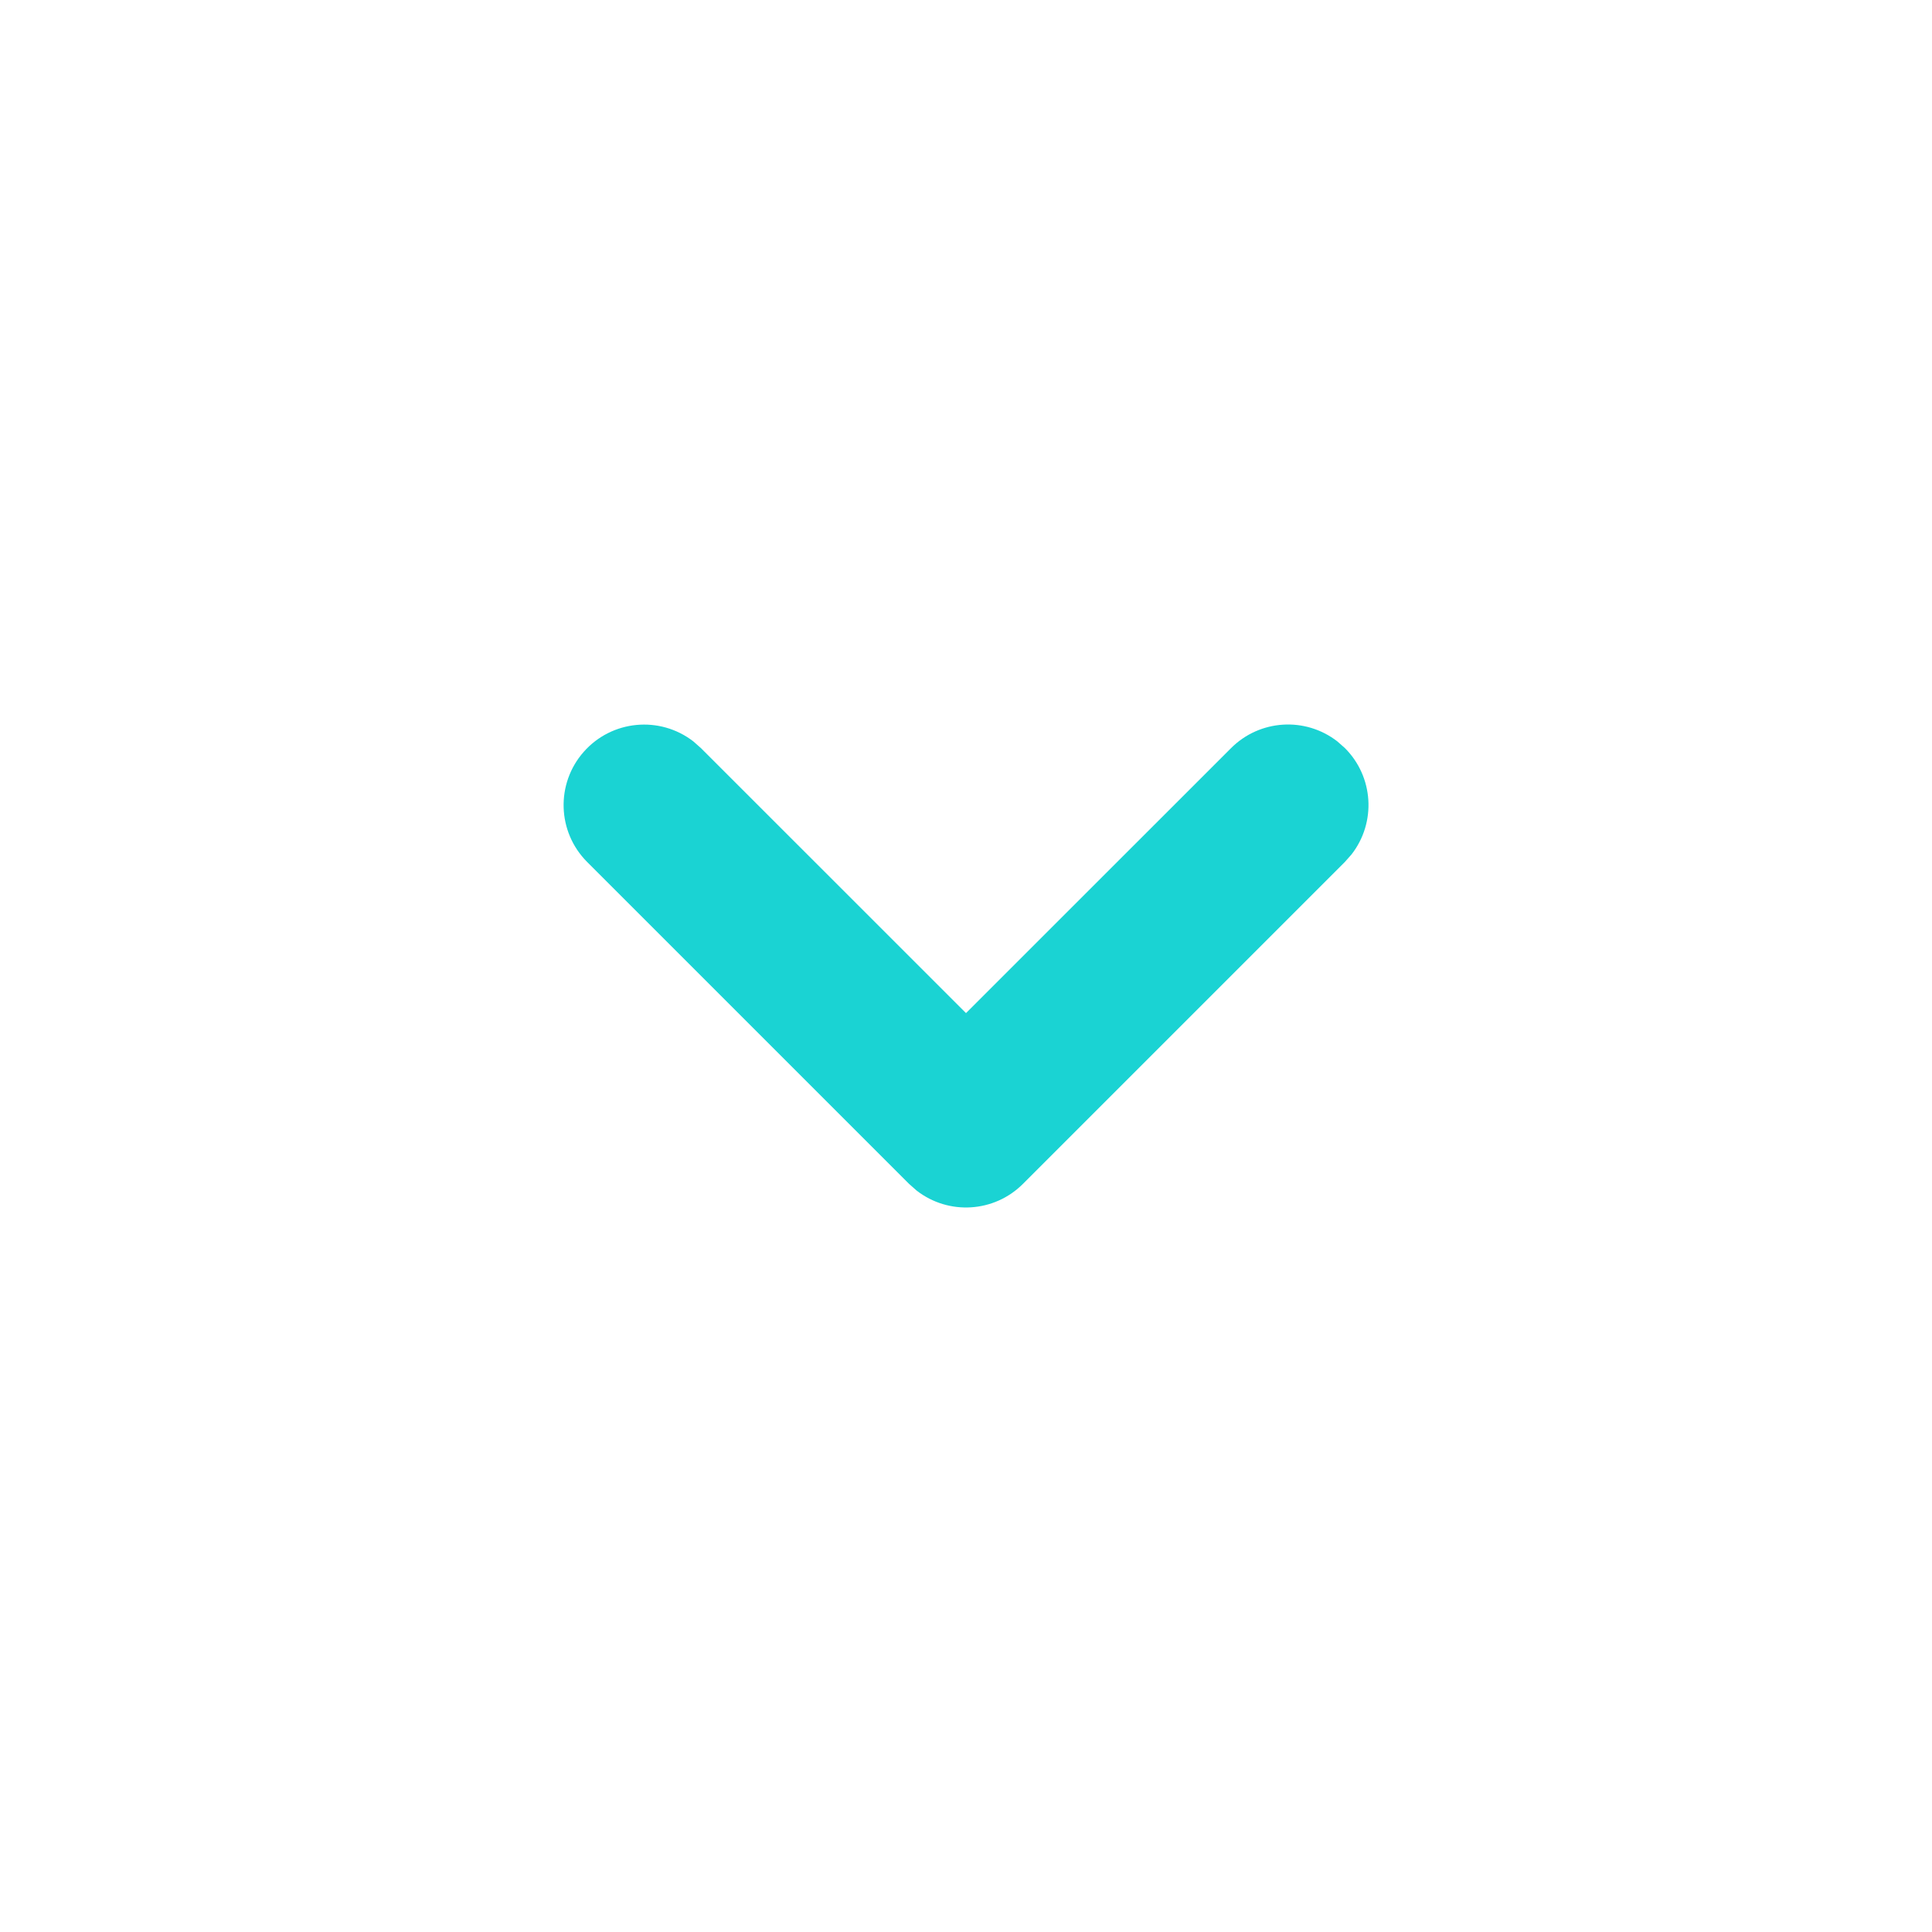
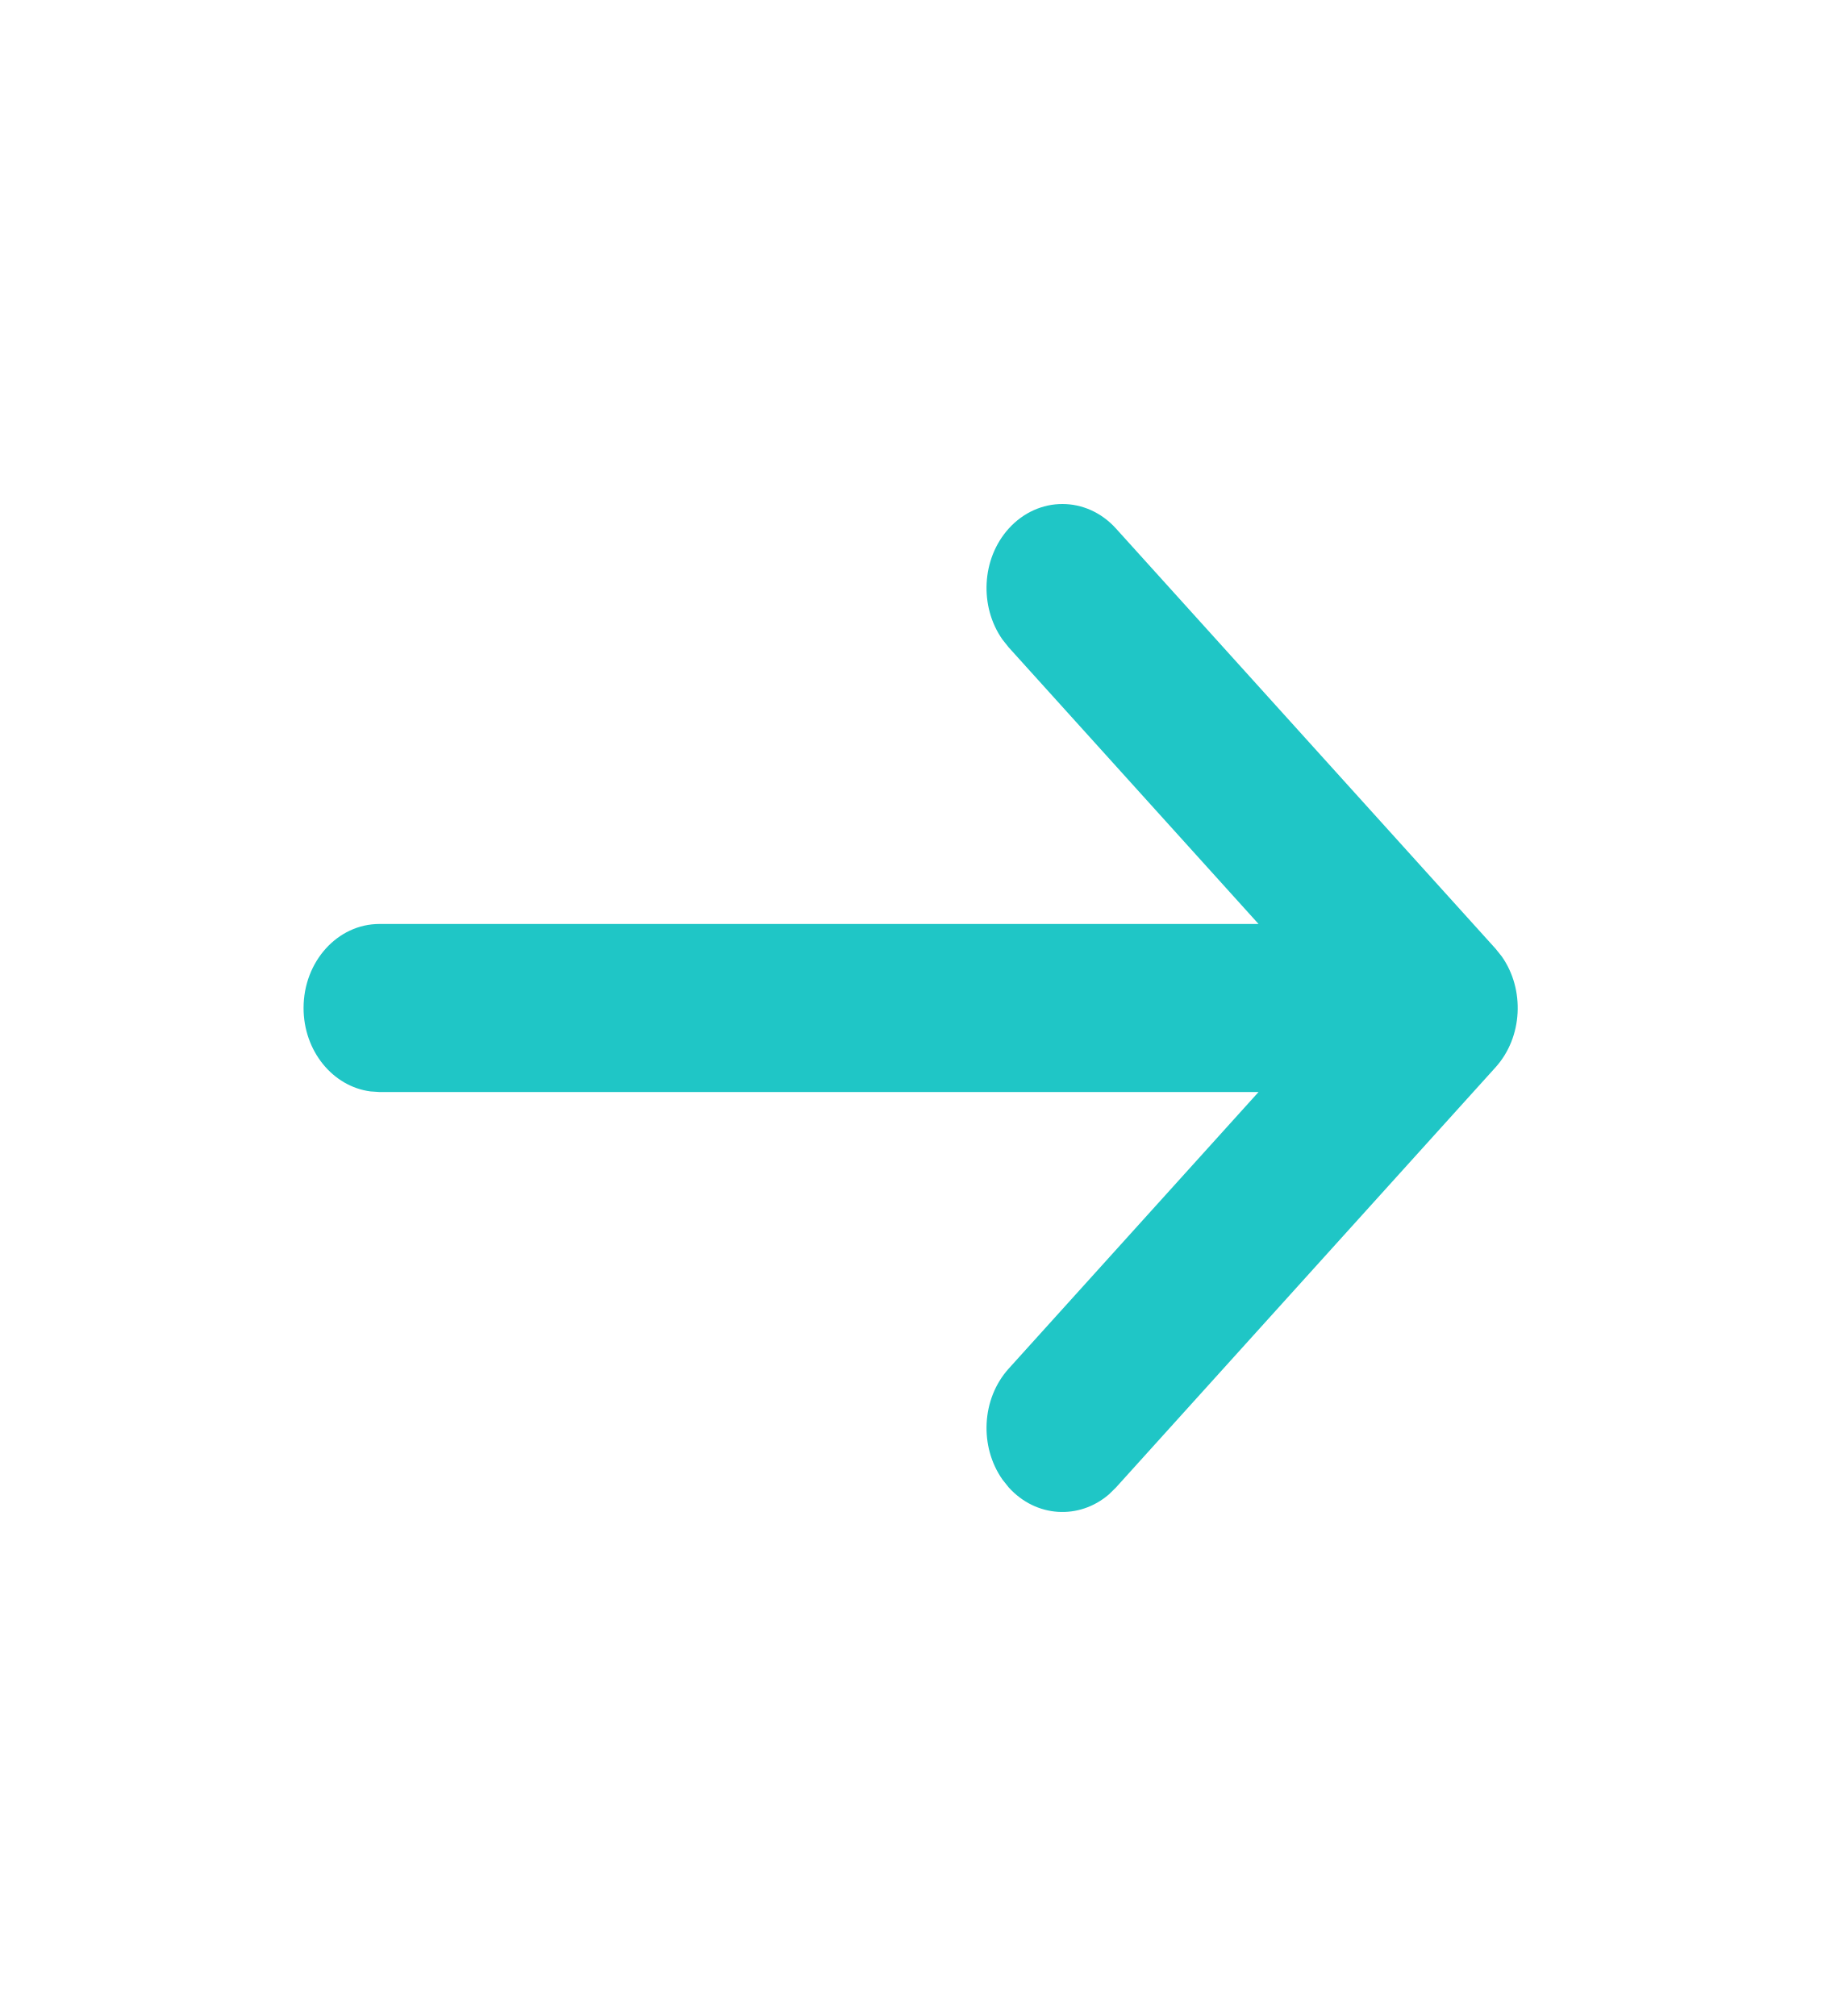
- <svg xmlns="http://www.w3.org/2000/svg" width="24" height="24" fill="none" viewBox="0 0 24 24">
-   <path fill="#1AD3D3" d="M16.707 9.293a1 1 0 01.083 1.32l-.083.094-4 4a1 1 0 01-1.32.083l-.094-.083-4-4a1 1 0 011.32-1.497l.094.083L12 12.585l3.293-3.292a1 1 0 011.32-.083l.094.083z" />
+ <svg xmlns="http://www.w3.org/2000/svg" width="28" height="31" viewBox="0 0 28 31" fill="none">
+   <path fill-rule="evenodd" clip-rule="evenodd" d="M23.089 14.708L22.992 14.587L17.158 8.128C16.703 7.624 15.964 7.624 15.508 8.128C15.088 8.594 15.056 9.327 15.411 9.833L15.508 9.955L19.349 14.208H5.833C5.189 14.208 4.667 14.787 4.667 15.5C4.667 16.162 5.117 16.708 5.697 16.783L5.833 16.792H19.349L15.508 21.045C15.088 21.511 15.056 22.243 15.411 22.75L15.508 22.872C15.929 23.337 16.591 23.373 17.049 22.979L17.158 22.872L22.992 16.413C23.412 15.948 23.445 15.215 23.089 14.708Z" fill="#1FC6C6" />
</svg>
